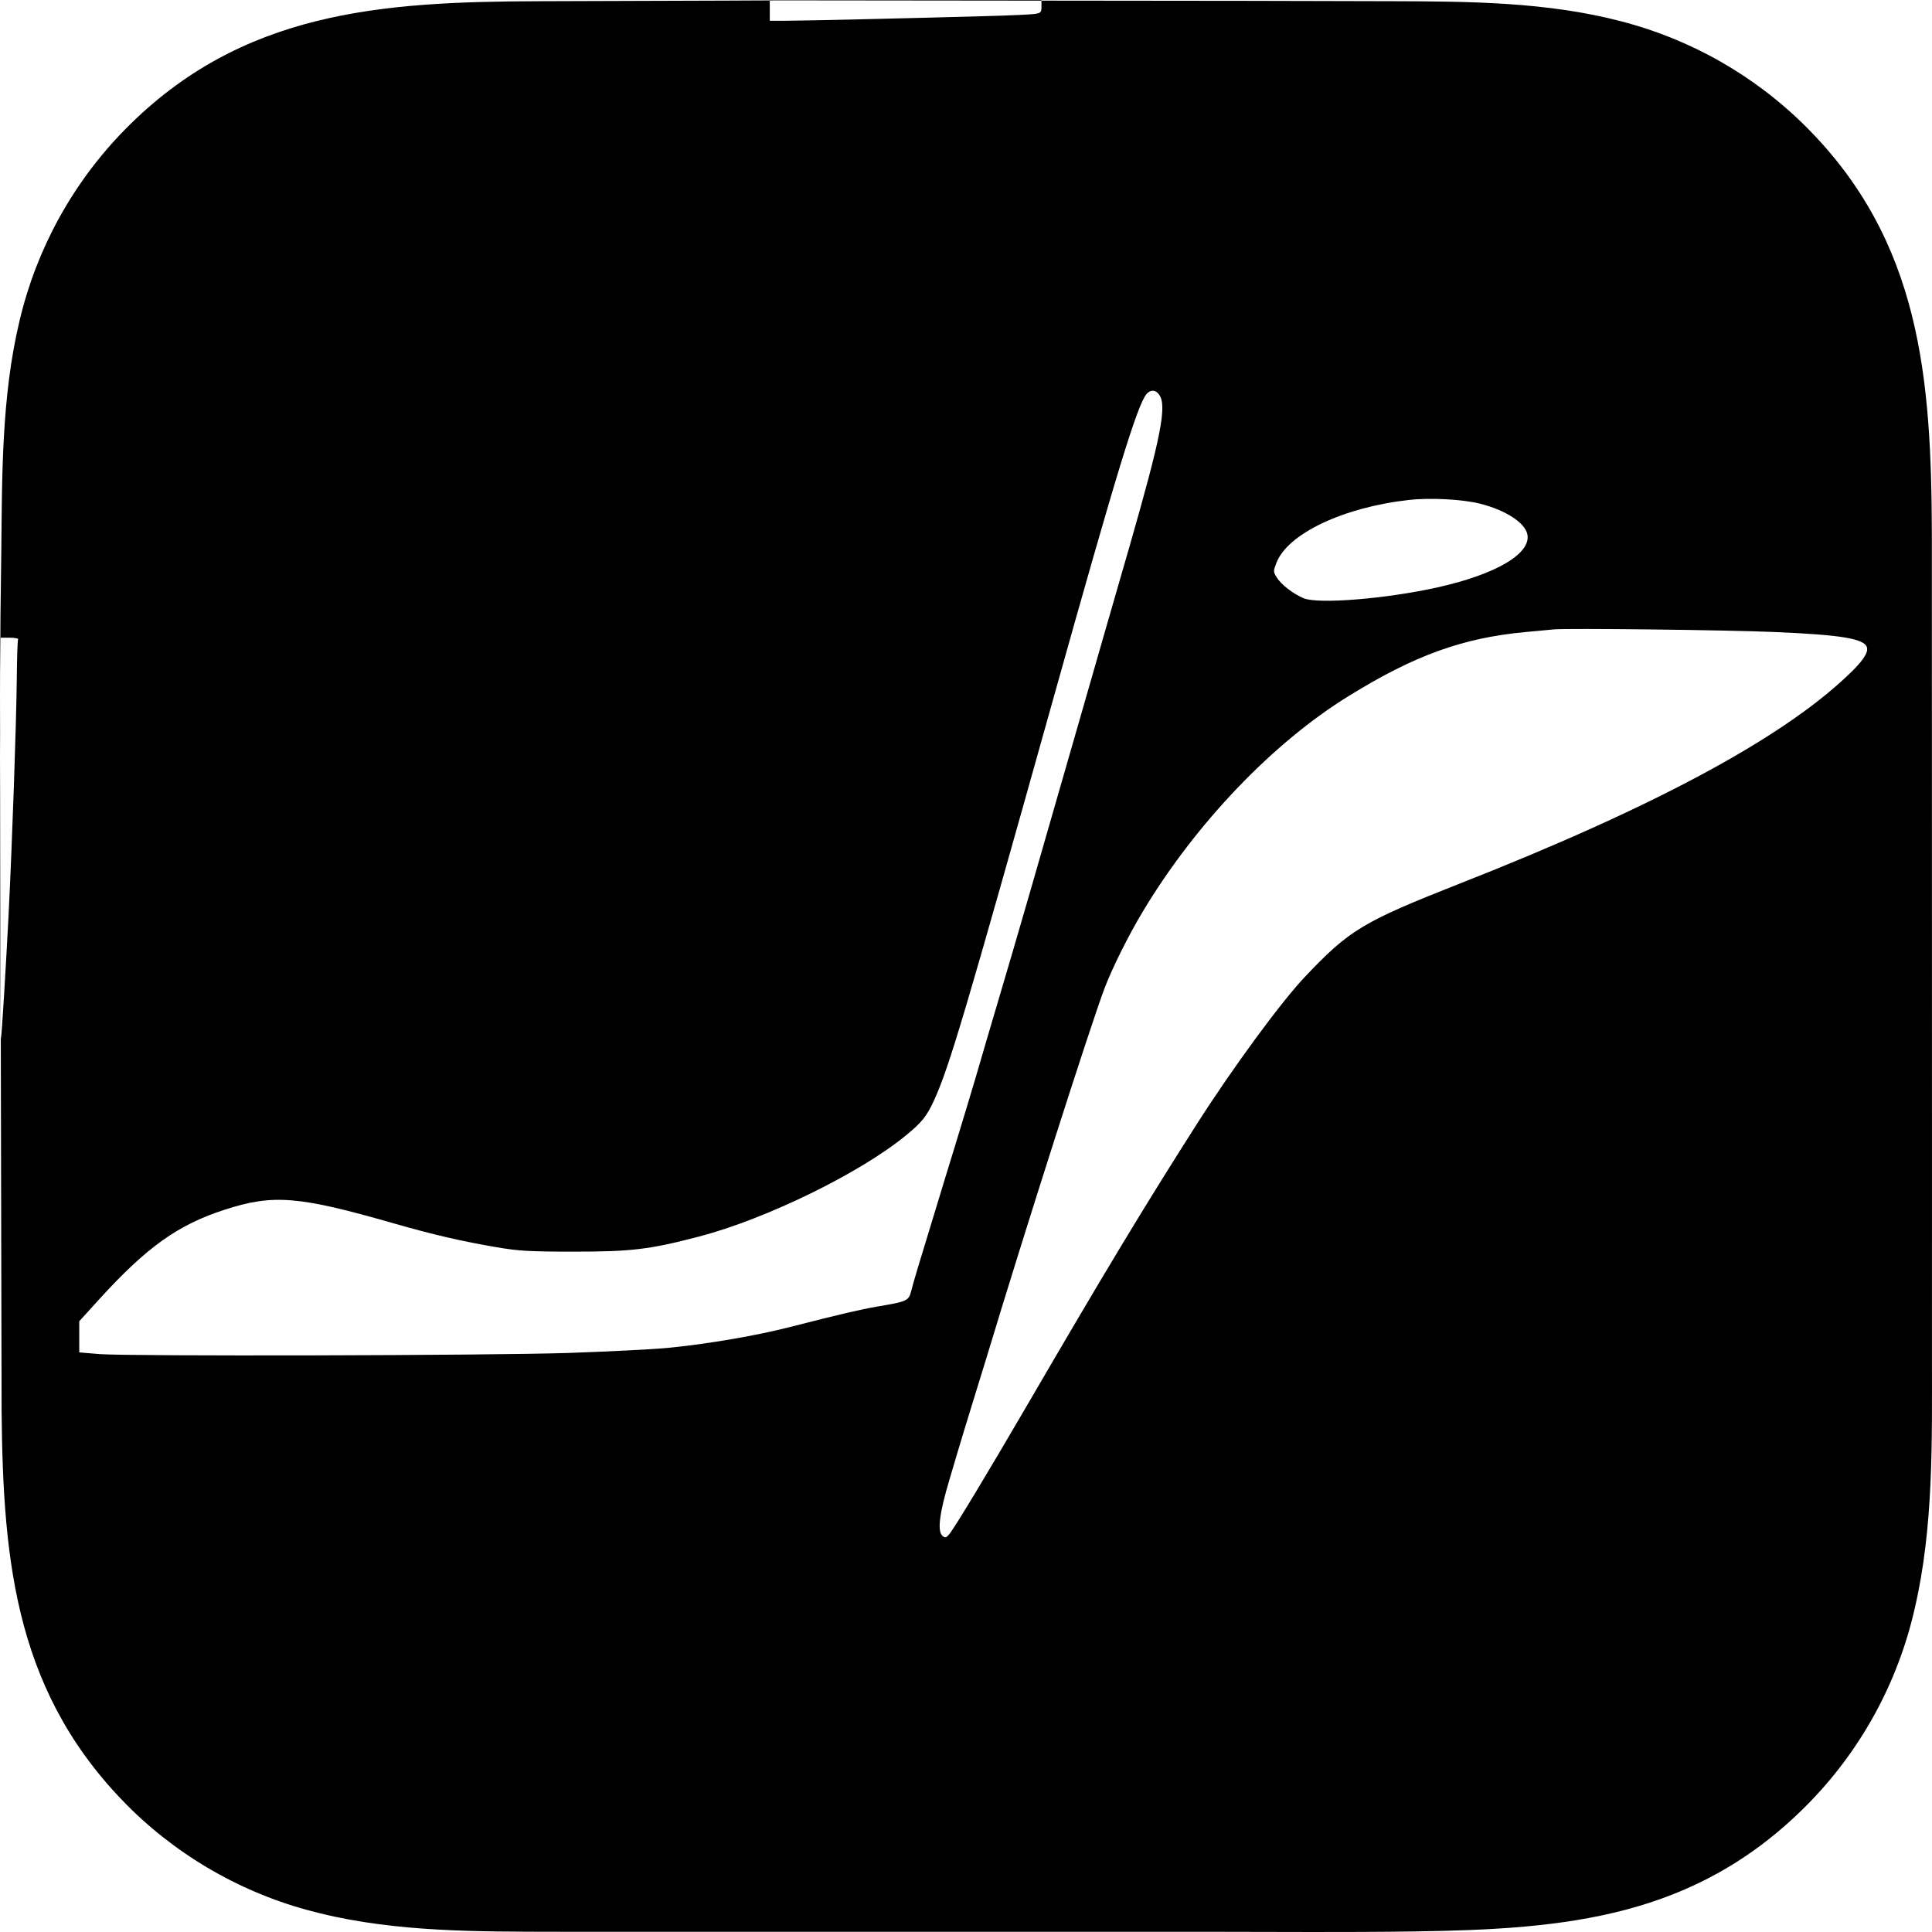
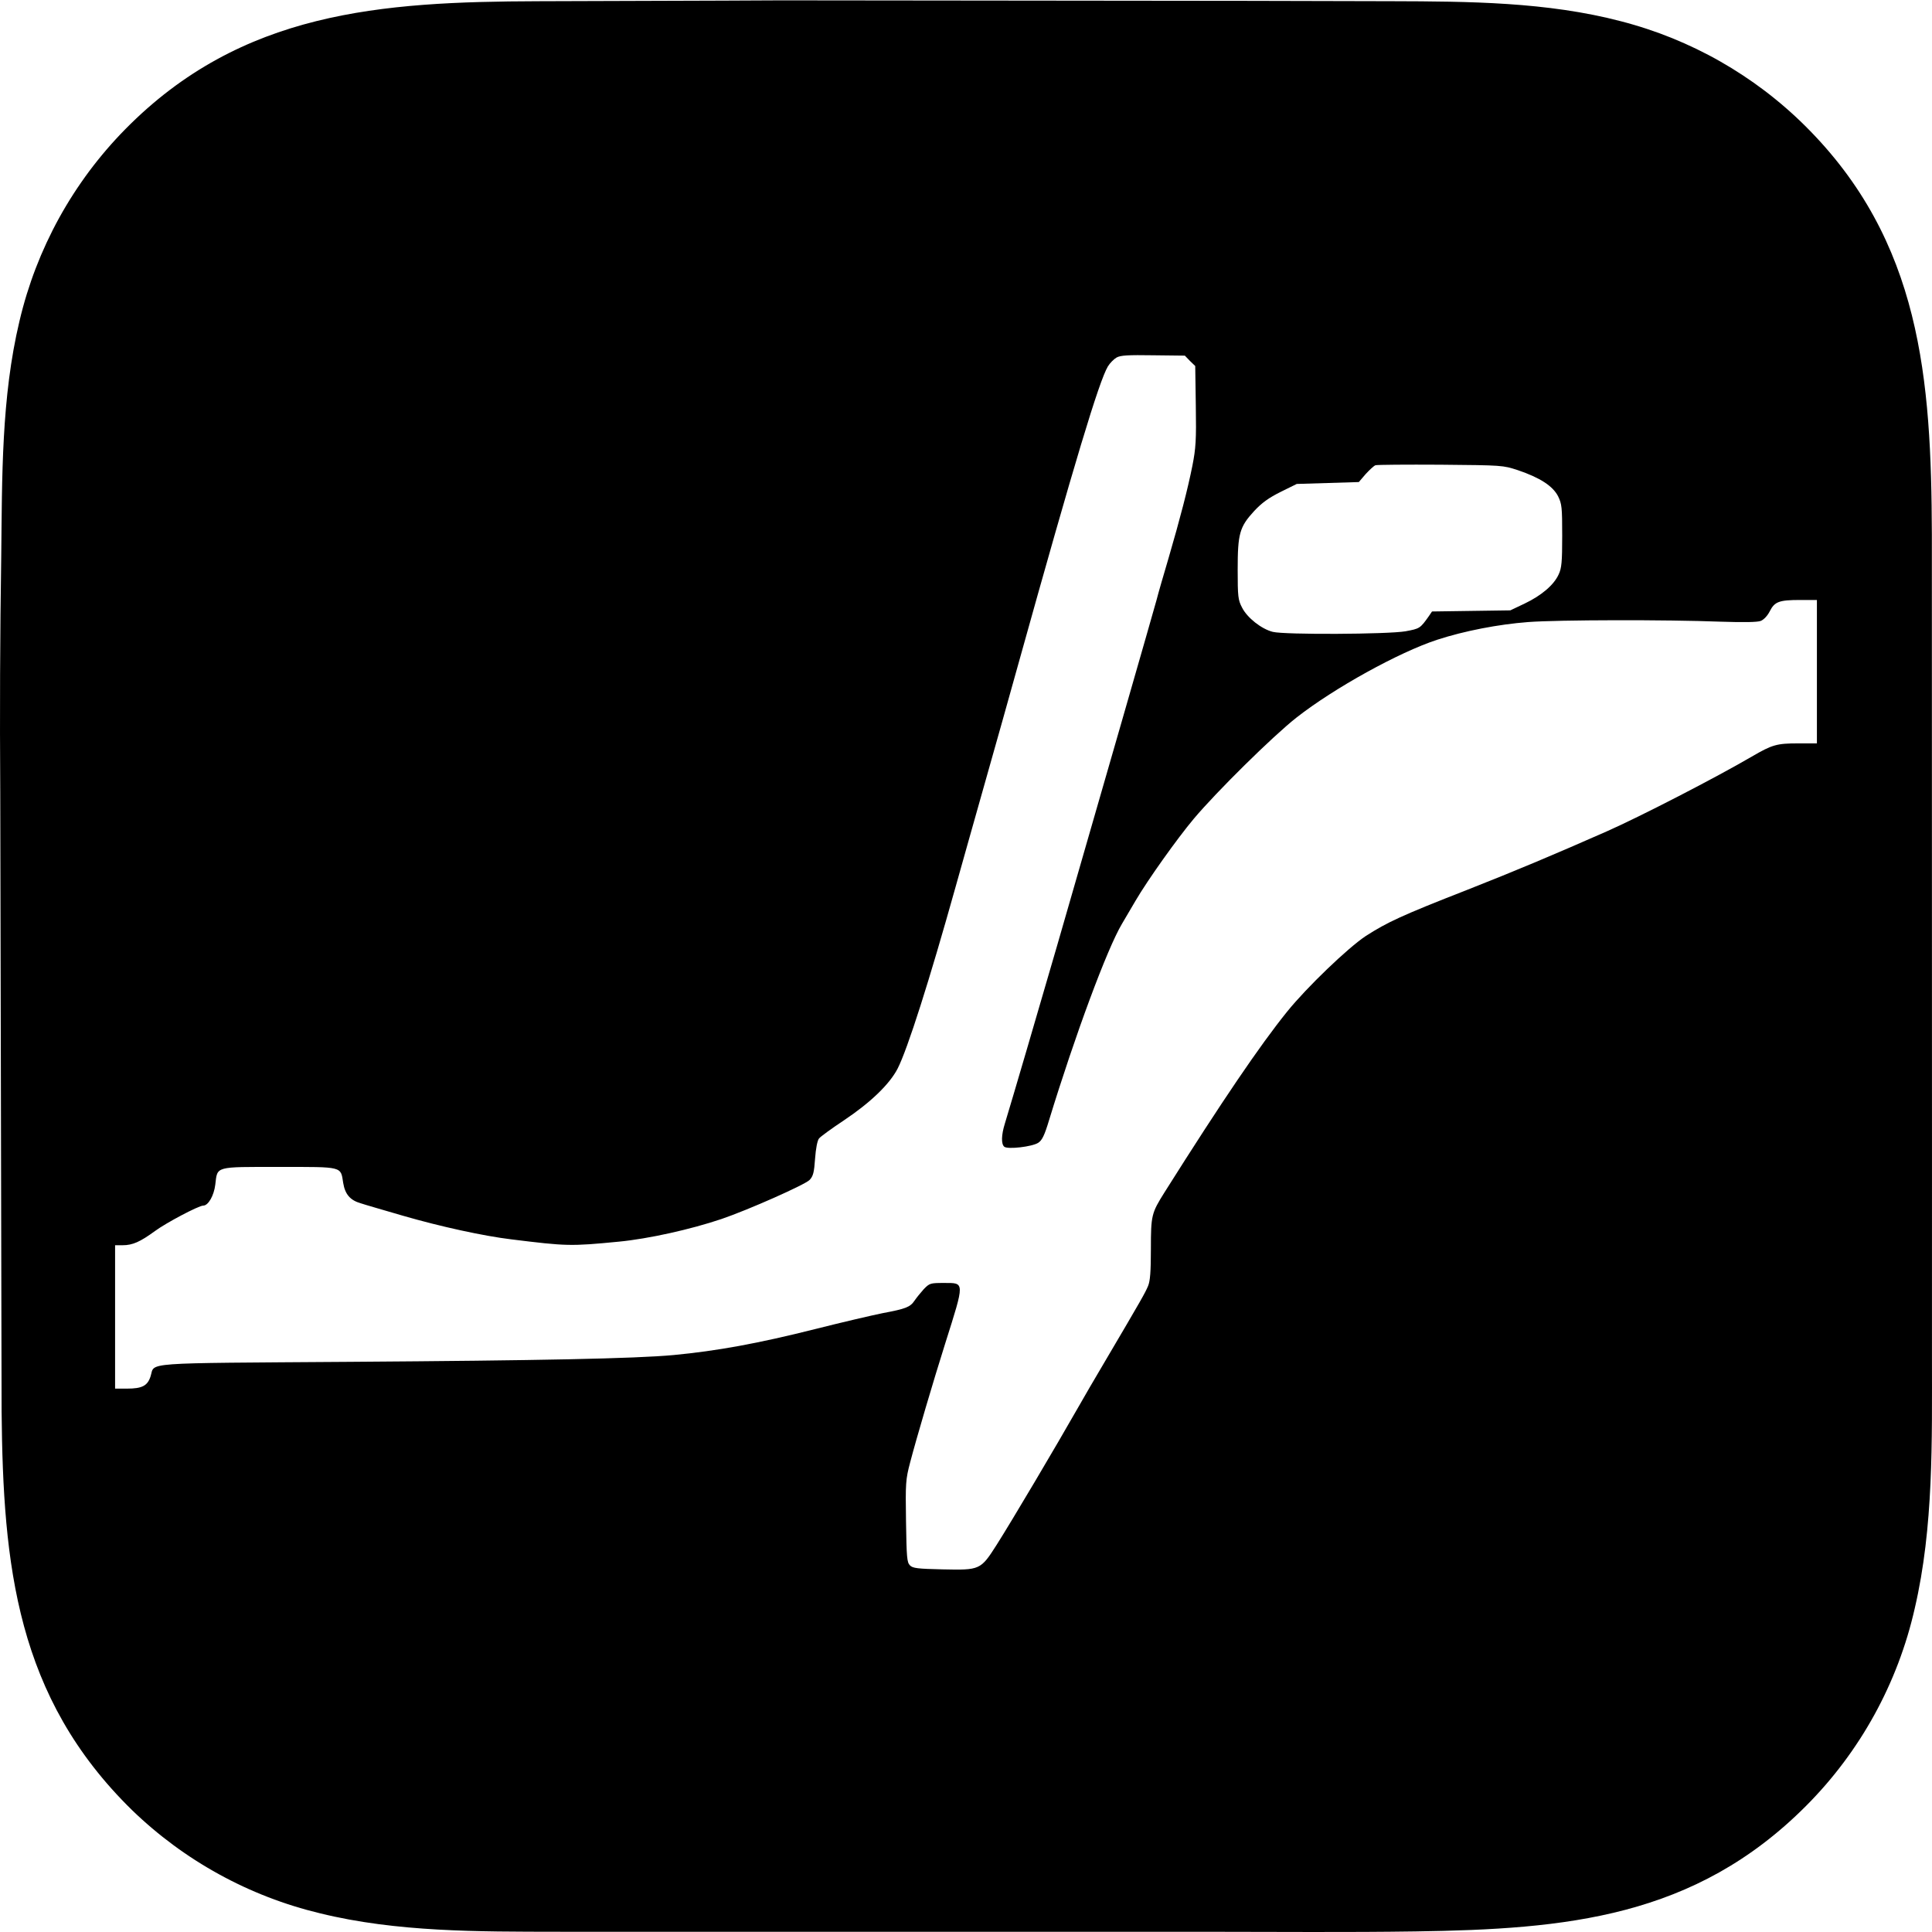
<svg xmlns="http://www.w3.org/2000/svg" xml:space="preserve" style="fill-rule:evenodd;clip-rule:evenodd;stroke-linejoin:round;stroke-miterlimit:2" viewBox="0 0 100 100">
-   <path d="M37.433,0.032l2.995,-0.014l24.188,0.026l7.439,0.018c3.948,0.012 8.019,0.032 11.863,1.043c0.223,0.058 0.446,0.119 0.667,0.185c0.221,0.065 0.442,0.133 0.661,0.206c0.219,0.072 0.437,0.148 0.653,0.227c0.217,0.08 0.432,0.163 0.646,0.249c0.214,0.087 0.426,0.177 0.637,0.271c0.211,0.094 0.42,0.191 0.628,0.291c0.208,0.101 0.414,0.205 0.618,0.312c0.204,0.107 0.407,0.218 0.607,0.332c0.201,0.114 0.4,0.232 0.596,0.352c0.197,0.121 0.392,0.245 0.584,0.372c0.193,0.127 0.383,0.257 0.572,0.39c0.188,0.133 0.374,0.27 0.558,0.409c0.184,0.14 0.365,0.282 0.544,0.428c0.18,0.145 0.356,0.294 0.53,0.445c0.175,0.151 0.346,0.305 0.515,0.462c0.17,0.157 0.336,0.317 0.5,0.48c6.012,5.969 6.53,13.107 6.559,21.141l0.006,32.213l-0.001,10.378c-0.001,4.315 0.093,8.783 -0.893,13.01c-0.055,0.24 -0.113,0.479 -0.176,0.716c-0.062,0.238 -0.129,0.475 -0.2,0.71c-0.071,0.236 -0.146,0.47 -0.226,0.703c-0.079,0.233 -0.162,0.464 -0.249,0.694c-0.088,0.23 -0.179,0.459 -0.274,0.685c-0.095,0.227 -0.195,0.452 -0.298,0.675c-0.103,0.224 -0.21,0.445 -0.321,0.665c-0.111,0.219 -0.226,0.437 -0.344,0.652c-0.119,0.216 -0.241,0.429 -0.367,0.64c-0.126,0.212 -0.256,0.421 -0.389,0.627c-0.134,0.207 -0.271,0.411 -0.411,0.613c-0.141,0.202 -0.285,0.401 -0.432,0.598c-0.148,0.197 -0.299,0.391 -0.453,0.583c-0.155,0.191 -0.312,0.38 -0.473,0.566c-0.161,0.186 -0.325,0.369 -0.493,0.549c-0.167,0.181 -0.337,0.358 -0.511,0.532c-5.78,5.805 -12.429,6.388 -20.214,6.504c-3.558,0.053 -7.12,0.02 -10.678,0.019l-25.444,0.001l-8.286,-0.002c-4.078,-0.007 -8.324,0.023 -12.307,-0.957c-0.227,-0.055 -0.454,-0.113 -0.679,-0.175c-0.226,-0.062 -0.451,-0.128 -0.674,-0.198c-0.223,-0.069 -0.446,-0.143 -0.667,-0.22c-0.221,-0.077 -0.44,-0.157 -0.659,-0.242c-0.218,-0.084 -0.435,-0.172 -0.65,-0.264c-0.215,-0.091 -0.429,-0.187 -0.641,-0.285c-0.212,-0.099 -0.423,-0.201 -0.632,-0.307c-0.208,-0.106 -0.415,-0.215 -0.62,-0.328c-0.206,-0.112 -0.409,-0.228 -0.61,-0.348c-0.201,-0.119 -0.4,-0.242 -0.598,-0.368c-0.197,-0.126 -0.392,-0.255 -0.585,-0.388c-0.192,-0.132 -0.383,-0.268 -0.571,-0.407c-0.188,-0.139 -0.374,-0.281 -0.558,-0.426c-0.184,-0.145 -0.365,-0.294 -0.543,-0.445c-0.179,-0.151 -0.355,-0.305 -0.528,-0.462c-0.174,-0.157 -0.345,-0.317 -0.513,-0.48c-5.985,-5.859 -6.672,-12.658 -6.748,-20.627l-0.07,-32.071c-0.028,-4.076 -0.011,-8.151 0.051,-12.227c0.047,-4.05 -0.001,-8.185 0.945,-12.148c0.055,-0.233 0.113,-0.465 0.176,-0.695c0.062,-0.231 0.129,-0.461 0.199,-0.689c0.071,-0.229 0.145,-0.456 0.223,-0.682c0.078,-0.226 0.16,-0.45 0.246,-0.674c0.086,-0.223 0.176,-0.444 0.269,-0.665c0.094,-0.22 0.191,-0.438 0.292,-0.655c0.101,-0.216 0.205,-0.431 0.313,-0.645c0.109,-0.213 0.22,-0.424 0.336,-0.634c0.115,-0.209 0.234,-0.416 0.357,-0.622c0.122,-0.205 0.248,-0.408 0.378,-0.609c0.129,-0.201 0.262,-0.4 0.399,-0.596c0.136,-0.197 0.275,-0.391 0.418,-0.583c0.143,-0.191 0.289,-0.38 0.439,-0.567c0.149,-0.187 0.302,-0.371 0.457,-0.552c0.156,-0.182 0.315,-0.361 0.477,-0.537c0.161,-0.176 0.326,-0.349 0.494,-0.519c6.016,-6.112 13.231,-6.602 21.357,-6.628l9.594,-0.031ZM39.844,0.537L39.844,1.074L40.703,1.074C41.602,1.074 47.783,0.928 51.172,0.83C52.275,0.801 53.34,0.752 53.545,0.723C53.877,0.674 53.906,0.645 53.906,0.332L53.906,0L46.875,0L39.844,0L39.844,0.537ZM59.355,20.381C58.877,20.918 57.803,24.434 54.541,36.084C49.951,52.48 49.131,55.234 48.35,56.943C47.969,57.783 47.715,58.096 46.865,58.789C44.492,60.732 39.629,63.105 36.182,64.004C33.604,64.678 32.676,64.785 29.688,64.785C27.373,64.785 26.826,64.746 25.732,64.561C23.896,64.248 22.461,63.916 20.41,63.33C15.449,61.904 14.141,61.797 11.621,62.617C9.209,63.398 7.607,64.541 5.156,67.227L4.102,68.389L4.102,69.189L4.102,70L5.156,70.088C6.709,70.205 25.166,70.166 29.395,70.029C31.406,69.961 33.74,69.844 34.57,69.766C36.514,69.58 39.131,69.141 40.869,68.691C43.662,67.979 44.512,67.783 45.41,67.627C46.973,67.363 47.031,67.334 47.168,66.807C47.275,66.377 47.441,65.82 48.828,61.279C49.6,58.779 50.576,55.547 50.732,54.98C50.801,54.736 51.25,53.203 51.738,51.562C52.627,48.564 53.545,45.391 56.006,36.816C56.738,34.268 57.842,30.42 58.467,28.271C60.098,22.588 60.41,21.006 60,20.43C59.824,20.176 59.561,20.156 59.355,20.381ZM72.9,25.879C69.502,26.27 66.641,27.627 66.064,29.141C65.898,29.57 65.898,29.59 66.094,29.902C66.318,30.264 66.943,30.742 67.48,30.967C68.252,31.279 71.748,30.996 74.414,30.4C77.441,29.727 79.277,28.643 79.053,27.646C78.926,27.051 77.93,26.406 76.621,26.074C75.703,25.84 74.023,25.752 72.9,25.879ZM80.42,32.578C80.205,32.598 79.551,32.656 78.955,32.715C75.713,33.018 73.223,33.916 69.824,36.016C65.889,38.437 61.885,42.627 59.16,47.168C58.418,48.398 57.578,50.088 57.178,51.133C56.436,53.096 53.057,63.662 51.064,70.264C50.898,70.801 50.664,71.572 50.537,71.973C50.313,72.686 49.639,74.893 49.15,76.562C48.613,78.359 48.506,79.268 48.789,79.502C48.926,79.609 48.975,79.6 49.131,79.414C49.434,79.043 51.143,76.201 53.125,72.803C57.158,65.879 59.189,62.51 61.934,58.203C63.789,55.293 66.299,51.875 67.529,50.576C69.844,48.125 70.537,47.715 75.537,45.742C85.498,41.826 92.139,38.271 95.596,35C96.396,34.258 96.719,33.779 96.631,33.506C96.494,33.057 95.312,32.861 91.895,32.715C89.482,32.607 81.094,32.51 80.42,32.578ZM0.01,43.428C0.01,49.17 0.029,53.809 0.049,53.76C0.088,53.672 0.303,50.078 0.439,47.461C0.635,43.525 0.84,37.637 0.869,35.117C0.879,34.053 0.908,33.135 0.938,33.086C0.967,33.047 0.762,33.008 0.498,33.008L0,33.008L0.01,43.428Z" />
+   <path d="M37.433,0.032l2.995,-0.014l24.188,0.026l7.439,0.018c3.948,0.012 8.019,0.032 11.863,1.043c0.223,0.058 0.446,0.119 0.667,0.185c0.221,0.065 0.442,0.133 0.661,0.206c0.219,0.072 0.437,0.148 0.653,0.227c0.217,0.08 0.432,0.163 0.646,0.249c0.214,0.087 0.426,0.177 0.637,0.271c0.211,0.094 0.42,0.191 0.628,0.291c0.208,0.101 0.414,0.205 0.618,0.312c0.204,0.107 0.407,0.218 0.607,0.332c0.201,0.114 0.4,0.232 0.596,0.352c0.197,0.121 0.392,0.245 0.584,0.372c0.193,0.127 0.383,0.257 0.572,0.39c0.188,0.133 0.374,0.27 0.558,0.409c0.184,0.14 0.365,0.282 0.544,0.428c0.18,0.145 0.356,0.294 0.53,0.445c0.175,0.151 0.346,0.305 0.515,0.462c0.17,0.157 0.336,0.317 0.5,0.48c6.012,5.969 6.53,13.107 6.559,21.141l0.006,32.213l-0.001,10.378c-0.001,4.315 0.093,8.783 -0.893,13.01c-0.055,0.24 -0.113,0.479 -0.176,0.716c-0.062,0.238 -0.129,0.475 -0.2,0.71c-0.071,0.236 -0.146,0.47 -0.226,0.703c-0.079,0.233 -0.162,0.464 -0.249,0.694c-0.088,0.23 -0.179,0.459 -0.274,0.685c-0.095,0.227 -0.195,0.452 -0.298,0.675c-0.103,0.224 -0.21,0.445 -0.321,0.665c-0.111,0.219 -0.226,0.437 -0.344,0.652c-0.119,0.216 -0.241,0.429 -0.367,0.64c-0.126,0.212 -0.256,0.421 -0.389,0.627c-0.134,0.207 -0.271,0.411 -0.411,0.613c-0.141,0.202 -0.285,0.401 -0.432,0.598c-0.148,0.197 -0.299,0.391 -0.453,0.583c-0.155,0.191 -0.312,0.38 -0.473,0.566c-0.161,0.186 -0.325,0.369 -0.493,0.549c-0.167,0.181 -0.337,0.358 -0.511,0.532c-5.78,5.805 -12.429,6.388 -20.214,6.504c-3.558,0.053 -7.12,0.02 -10.678,0.019l-25.444,0.001l-8.286,-0.002c-4.078,-0.007 -8.324,0.023 -12.307,-0.957c-0.227,-0.055 -0.454,-0.113 -0.679,-0.175c-0.226,-0.062 -0.451,-0.128 -0.674,-0.198c-0.223,-0.069 -0.446,-0.143 -0.667,-0.22c-0.221,-0.077 -0.44,-0.157 -0.659,-0.242c-0.218,-0.084 -0.435,-0.172 -0.65,-0.264c-0.215,-0.091 -0.429,-0.187 -0.641,-0.285c-0.212,-0.099 -0.423,-0.201 -0.632,-0.307c-0.208,-0.106 -0.415,-0.215 -0.62,-0.328c-0.206,-0.112 -0.409,-0.228 -0.61,-0.348c-0.201,-0.119 -0.4,-0.242 -0.598,-0.368c-0.197,-0.126 -0.392,-0.255 -0.585,-0.388c-0.192,-0.132 -0.383,-0.268 -0.571,-0.407c-0.188,-0.139 -0.374,-0.281 -0.558,-0.426c-0.184,-0.145 -0.365,-0.294 -0.543,-0.445c-0.179,-0.151 -0.355,-0.305 -0.528,-0.462c-0.174,-0.157 -0.345,-0.317 -0.513,-0.48c-5.985,-5.859 -6.672,-12.658 -6.748,-20.627l-0.07,-32.071c-0.028,-4.076 -0.011,-8.151 0.051,-12.227c0.047,-4.05 -0.001,-8.185 0.945,-12.148c0.055,-0.233 0.113,-0.465 0.176,-0.695c0.062,-0.231 0.129,-0.461 0.199,-0.689c0.071,-0.229 0.145,-0.456 0.223,-0.682c0.078,-0.226 0.16,-0.45 0.246,-0.674c0.086,-0.223 0.176,-0.444 0.269,-0.665c0.094,-0.22 0.191,-0.438 0.292,-0.655c0.101,-0.216 0.205,-0.431 0.313,-0.645c0.109,-0.213 0.22,-0.424 0.336,-0.634c0.115,-0.209 0.234,-0.416 0.357,-0.622c0.122,-0.205 0.248,-0.408 0.378,-0.609c0.129,-0.201 0.262,-0.4 0.399,-0.596c0.136,-0.197 0.275,-0.391 0.418,-0.583c0.143,-0.191 0.289,-0.38 0.439,-0.567c0.149,-0.187 0.302,-0.371 0.457,-0.552c0.156,-0.182 0.315,-0.361 0.477,-0.537c0.161,-0.176 0.326,-0.349 0.494,-0.519c6.016,-6.112 13.231,-6.602 21.357,-6.628l9.594,-0.031ZM57.793,18.506C57.656,18.584 57.451,18.789 57.344,18.965C56.885,19.736 55.625,23.906 52.734,34.277C52.295,35.859 51.504,38.672 50.977,40.527C50.449,42.383 49.775,44.795 49.463,45.898C48.105,50.752 46.973,54.316 46.455,55.322C46.035,56.123 45.068,57.061 43.682,57.988C43.047,58.408 42.461,58.838 42.393,58.926C42.305,59.033 42.227,59.443 42.188,59.971C42.139,60.684 42.09,60.879 41.904,61.074C41.67,61.318 38.75,62.617 37.344,63.096C35.752,63.633 33.564,64.121 32.031,64.268C29.521,64.512 29.326,64.502 26.475,64.15C25.02,63.975 22.793,63.486 20.869,62.93C19.834,62.627 18.848,62.344 18.682,62.285C18.125,62.129 17.861,61.816 17.764,61.23C17.627,60.361 17.783,60.4 14.453,60.4C11.084,60.4 11.26,60.352 11.143,61.318C11.074,61.885 10.781,62.402 10.518,62.402C10.283,62.402 8.584,63.301 8.018,63.721C7.256,64.277 6.865,64.453 6.348,64.453L5.957,64.453L5.957,68.164L5.957,71.875L6.572,71.875C7.354,71.875 7.637,71.729 7.793,71.24C8.037,70.498 7.119,70.566 18.145,70.488C27.93,70.42 32.852,70.322 34.863,70.137C37.119,69.922 39.219,69.541 42.207,68.789C43.594,68.438 45.156,68.076 45.684,67.969C46.885,67.744 47.109,67.656 47.334,67.324C47.432,67.178 47.646,66.914 47.812,66.729C48.115,66.416 48.154,66.406 48.867,66.406C49.941,66.406 49.941,66.318 48.926,69.531C48.311,71.475 47.422,74.492 47.109,75.693C46.875,76.582 46.865,76.758 46.895,78.74C46.924,80.615 46.943,80.869 47.1,81.025C47.246,81.172 47.49,81.201 48.779,81.23C50.732,81.27 50.752,81.27 51.592,79.951C52.373,78.721 54.619,74.932 55.859,72.754C56.055,72.402 56.66,71.367 57.197,70.459C59.102,67.227 59.277,66.914 59.424,66.562C59.531,66.309 59.57,65.82 59.57,64.648C59.57,62.9 59.6,62.793 60.273,61.719C63.271,56.963 65.225,54.092 66.621,52.363C67.637,51.104 69.766,49.062 70.693,48.447C71.807,47.734 72.529,47.393 75.928,46.064C78.506,45.049 80.449,44.229 83.154,43.037C84.922,42.256 88.838,40.234 90.674,39.16C91.729,38.545 91.963,38.477 93.076,38.477L94.043,38.477L94.043,34.766L94.043,31.055L93.174,31.055C92.08,31.055 91.855,31.143 91.602,31.641C91.484,31.875 91.289,32.08 91.133,32.139C90.957,32.207 90.254,32.217 89.062,32.178C86.26,32.07 80.674,32.08 79.102,32.197C77.559,32.314 75.791,32.656 74.385,33.115C72.412,33.76 69.053,35.615 67.109,37.139C65.889,38.096 62.979,40.967 61.787,42.383C60.928,43.408 59.404,45.547 58.77,46.631C58.584,46.953 58.271,47.48 58.076,47.812C57.305,49.102 55.645,53.584 54.297,57.988C54.062,58.77 53.936,59.023 53.74,59.15C53.428,59.355 52.158,59.502 51.982,59.355C51.816,59.219 51.826,58.75 52.012,58.154C52.422,56.807 53.75,52.275 54.707,48.975C56.914,41.338 59.697,31.67 59.863,31.055C59.951,30.703 60.234,29.736 60.479,28.906C61.094,26.797 61.475,25.322 61.719,24.102C61.895,23.203 61.924,22.773 61.895,21.006L61.865,18.945L61.592,18.682L61.328,18.408L59.688,18.389C58.398,18.369 57.998,18.389 57.793,18.506ZM71.191,24.082C71.113,24.111 70.879,24.326 70.684,24.541L70.332,24.951L68.73,25L67.119,25.049L66.289,25.459C65.664,25.771 65.312,26.025 64.912,26.455C64.16,27.275 64.062,27.617 64.062,29.492C64.062,30.879 64.082,31.055 64.287,31.445C64.551,31.973 65.293,32.559 65.879,32.705C66.494,32.861 71.836,32.832 72.744,32.676C73.486,32.539 73.506,32.529 73.955,31.895L74.121,31.65L76.152,31.621L78.174,31.592L78.916,31.24C79.795,30.82 80.43,30.273 80.674,29.736C80.83,29.414 80.859,29.082 80.859,27.734C80.859,26.25 80.84,26.084 80.645,25.684C80.371,25.156 79.717,24.727 78.564,24.336C77.783,24.082 77.773,24.082 74.561,24.053C72.793,24.043 71.27,24.053 71.191,24.082Z" />
</svg>
